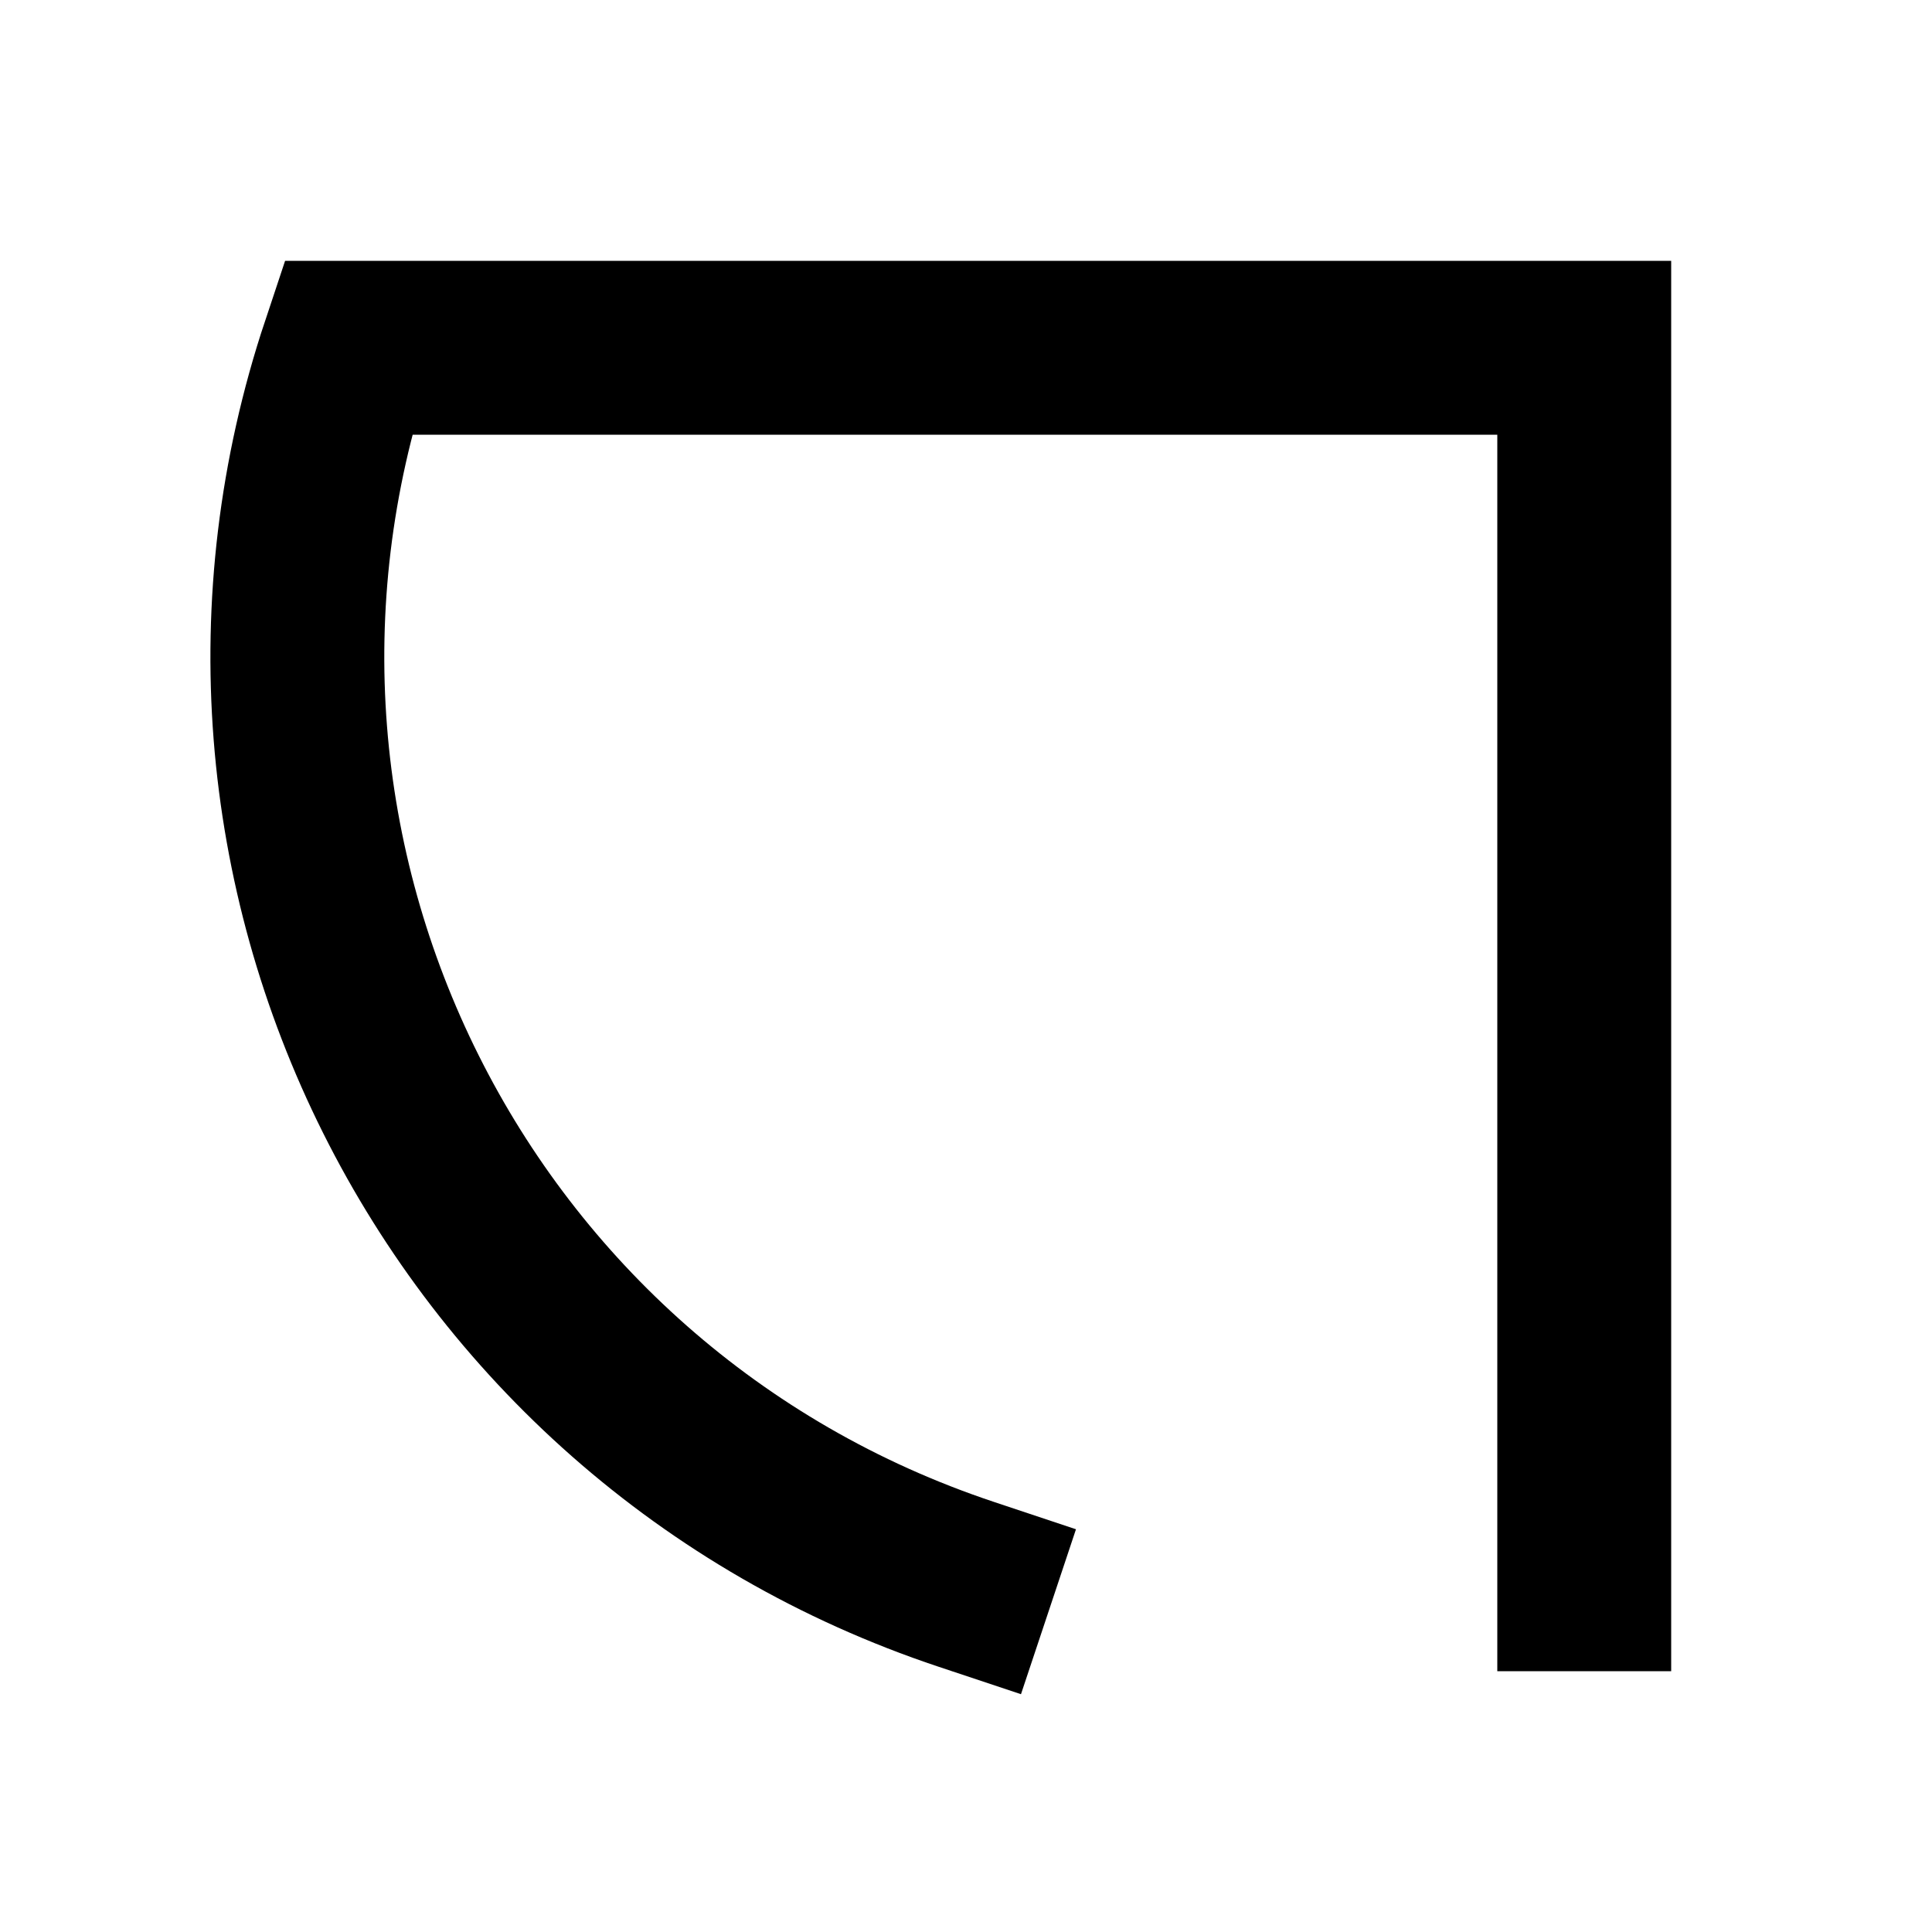
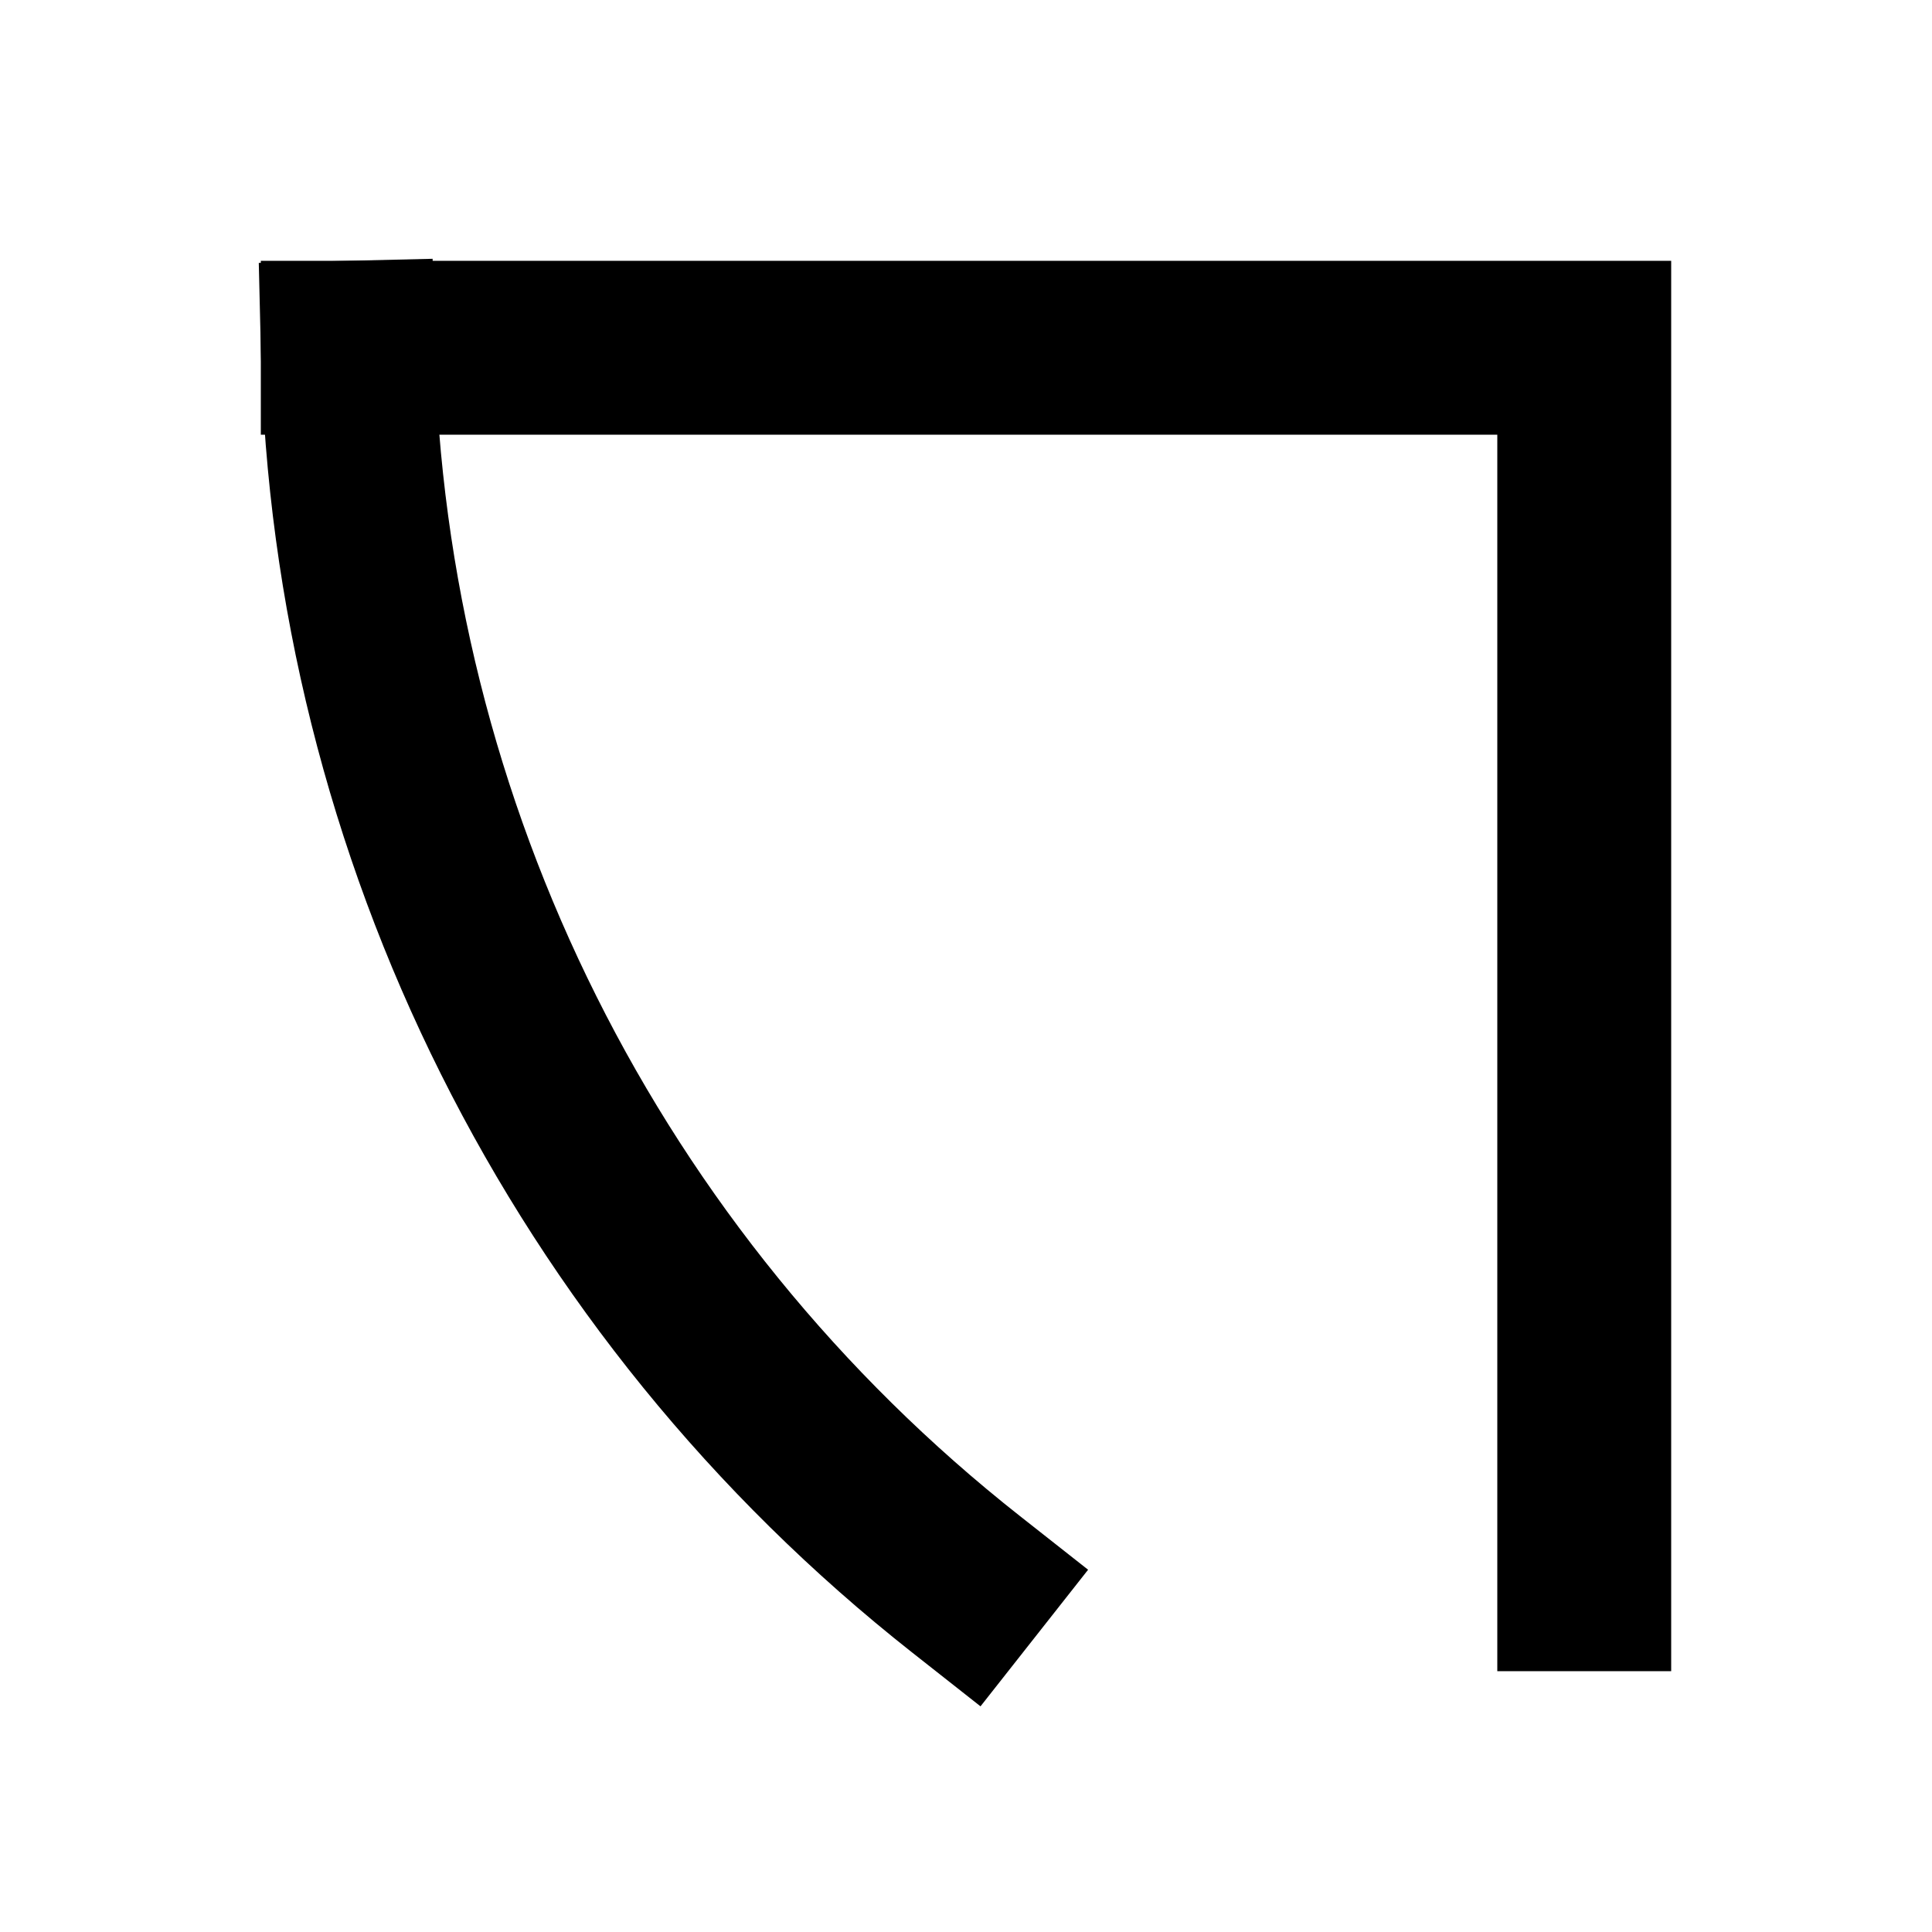
<svg xmlns="http://www.w3.org/2000/svg" viewBox="0 0 100 100" fill="none" stroke="currentColor" stroke-width="9" stroke-linecap="square" stroke-linejoin="miter">
-   <path d="M 50 82 A 50.6 50.6 0 0 1 18 18 L 82 18 L 82 82" />
+   <path d="M 82 82 L 82 18 L 18 18" />
+   <path d="M 18 18 A 84 84 0 0 0 50 82" />
</svg>
